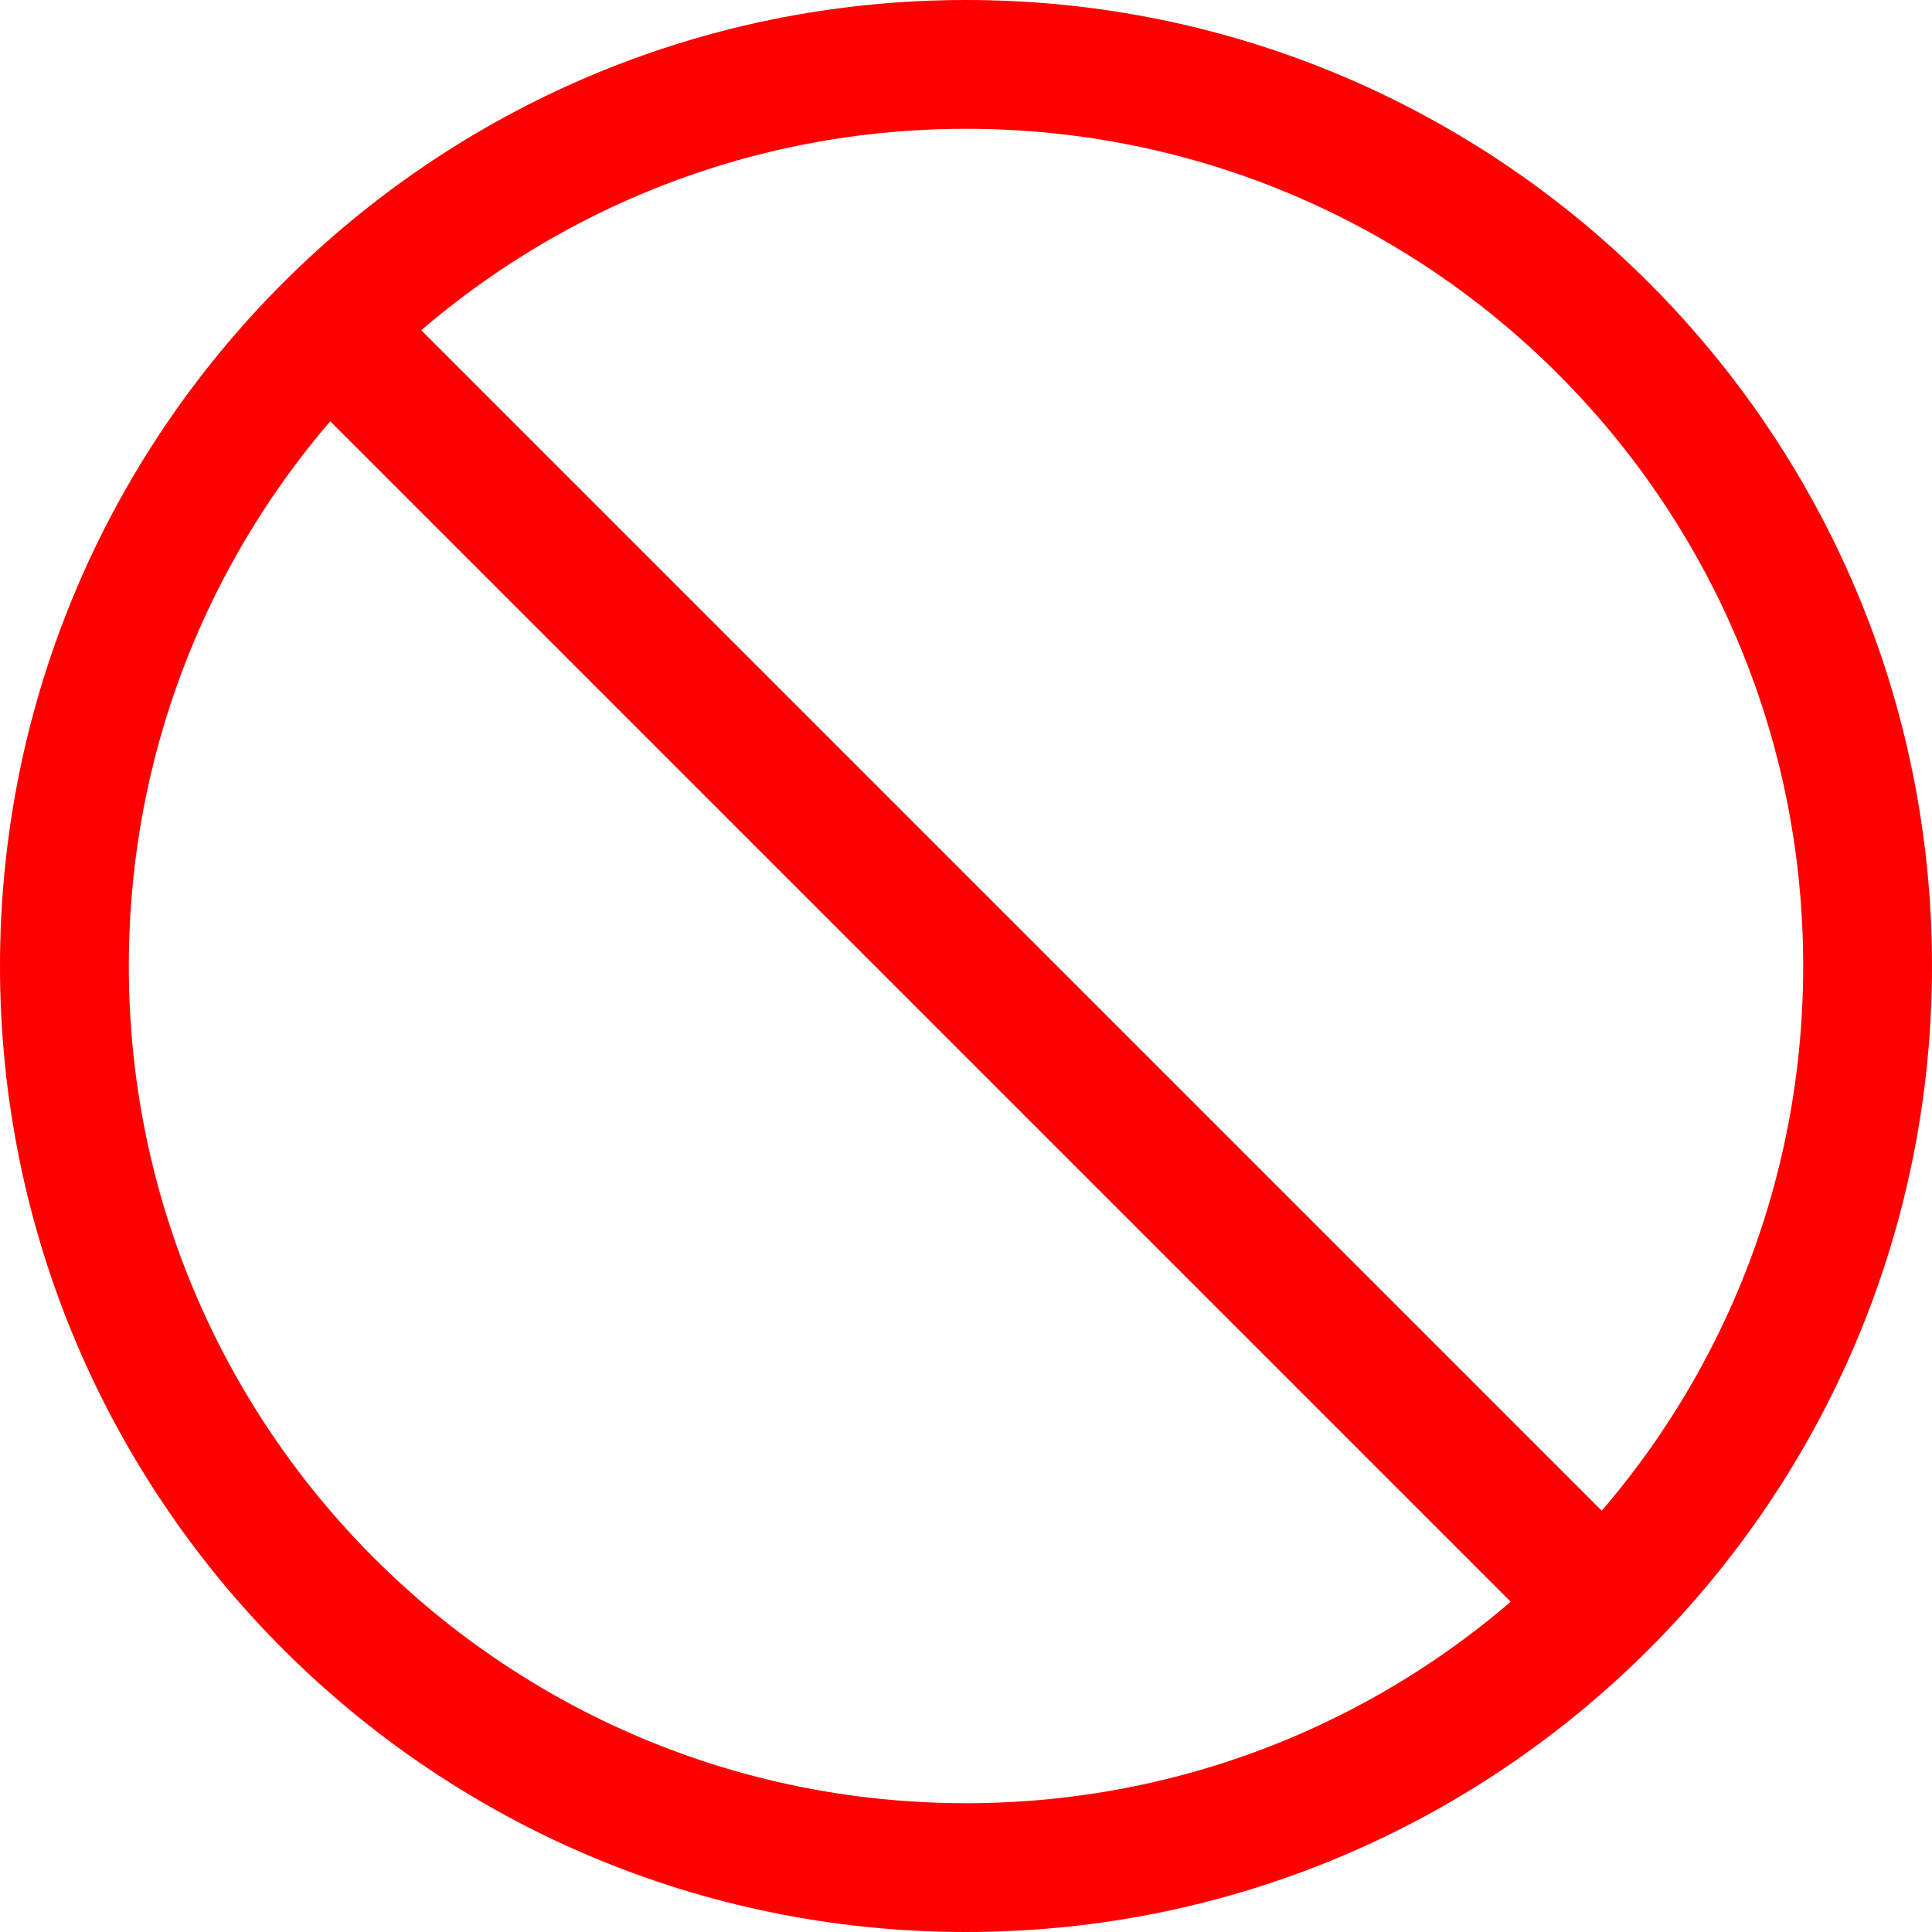
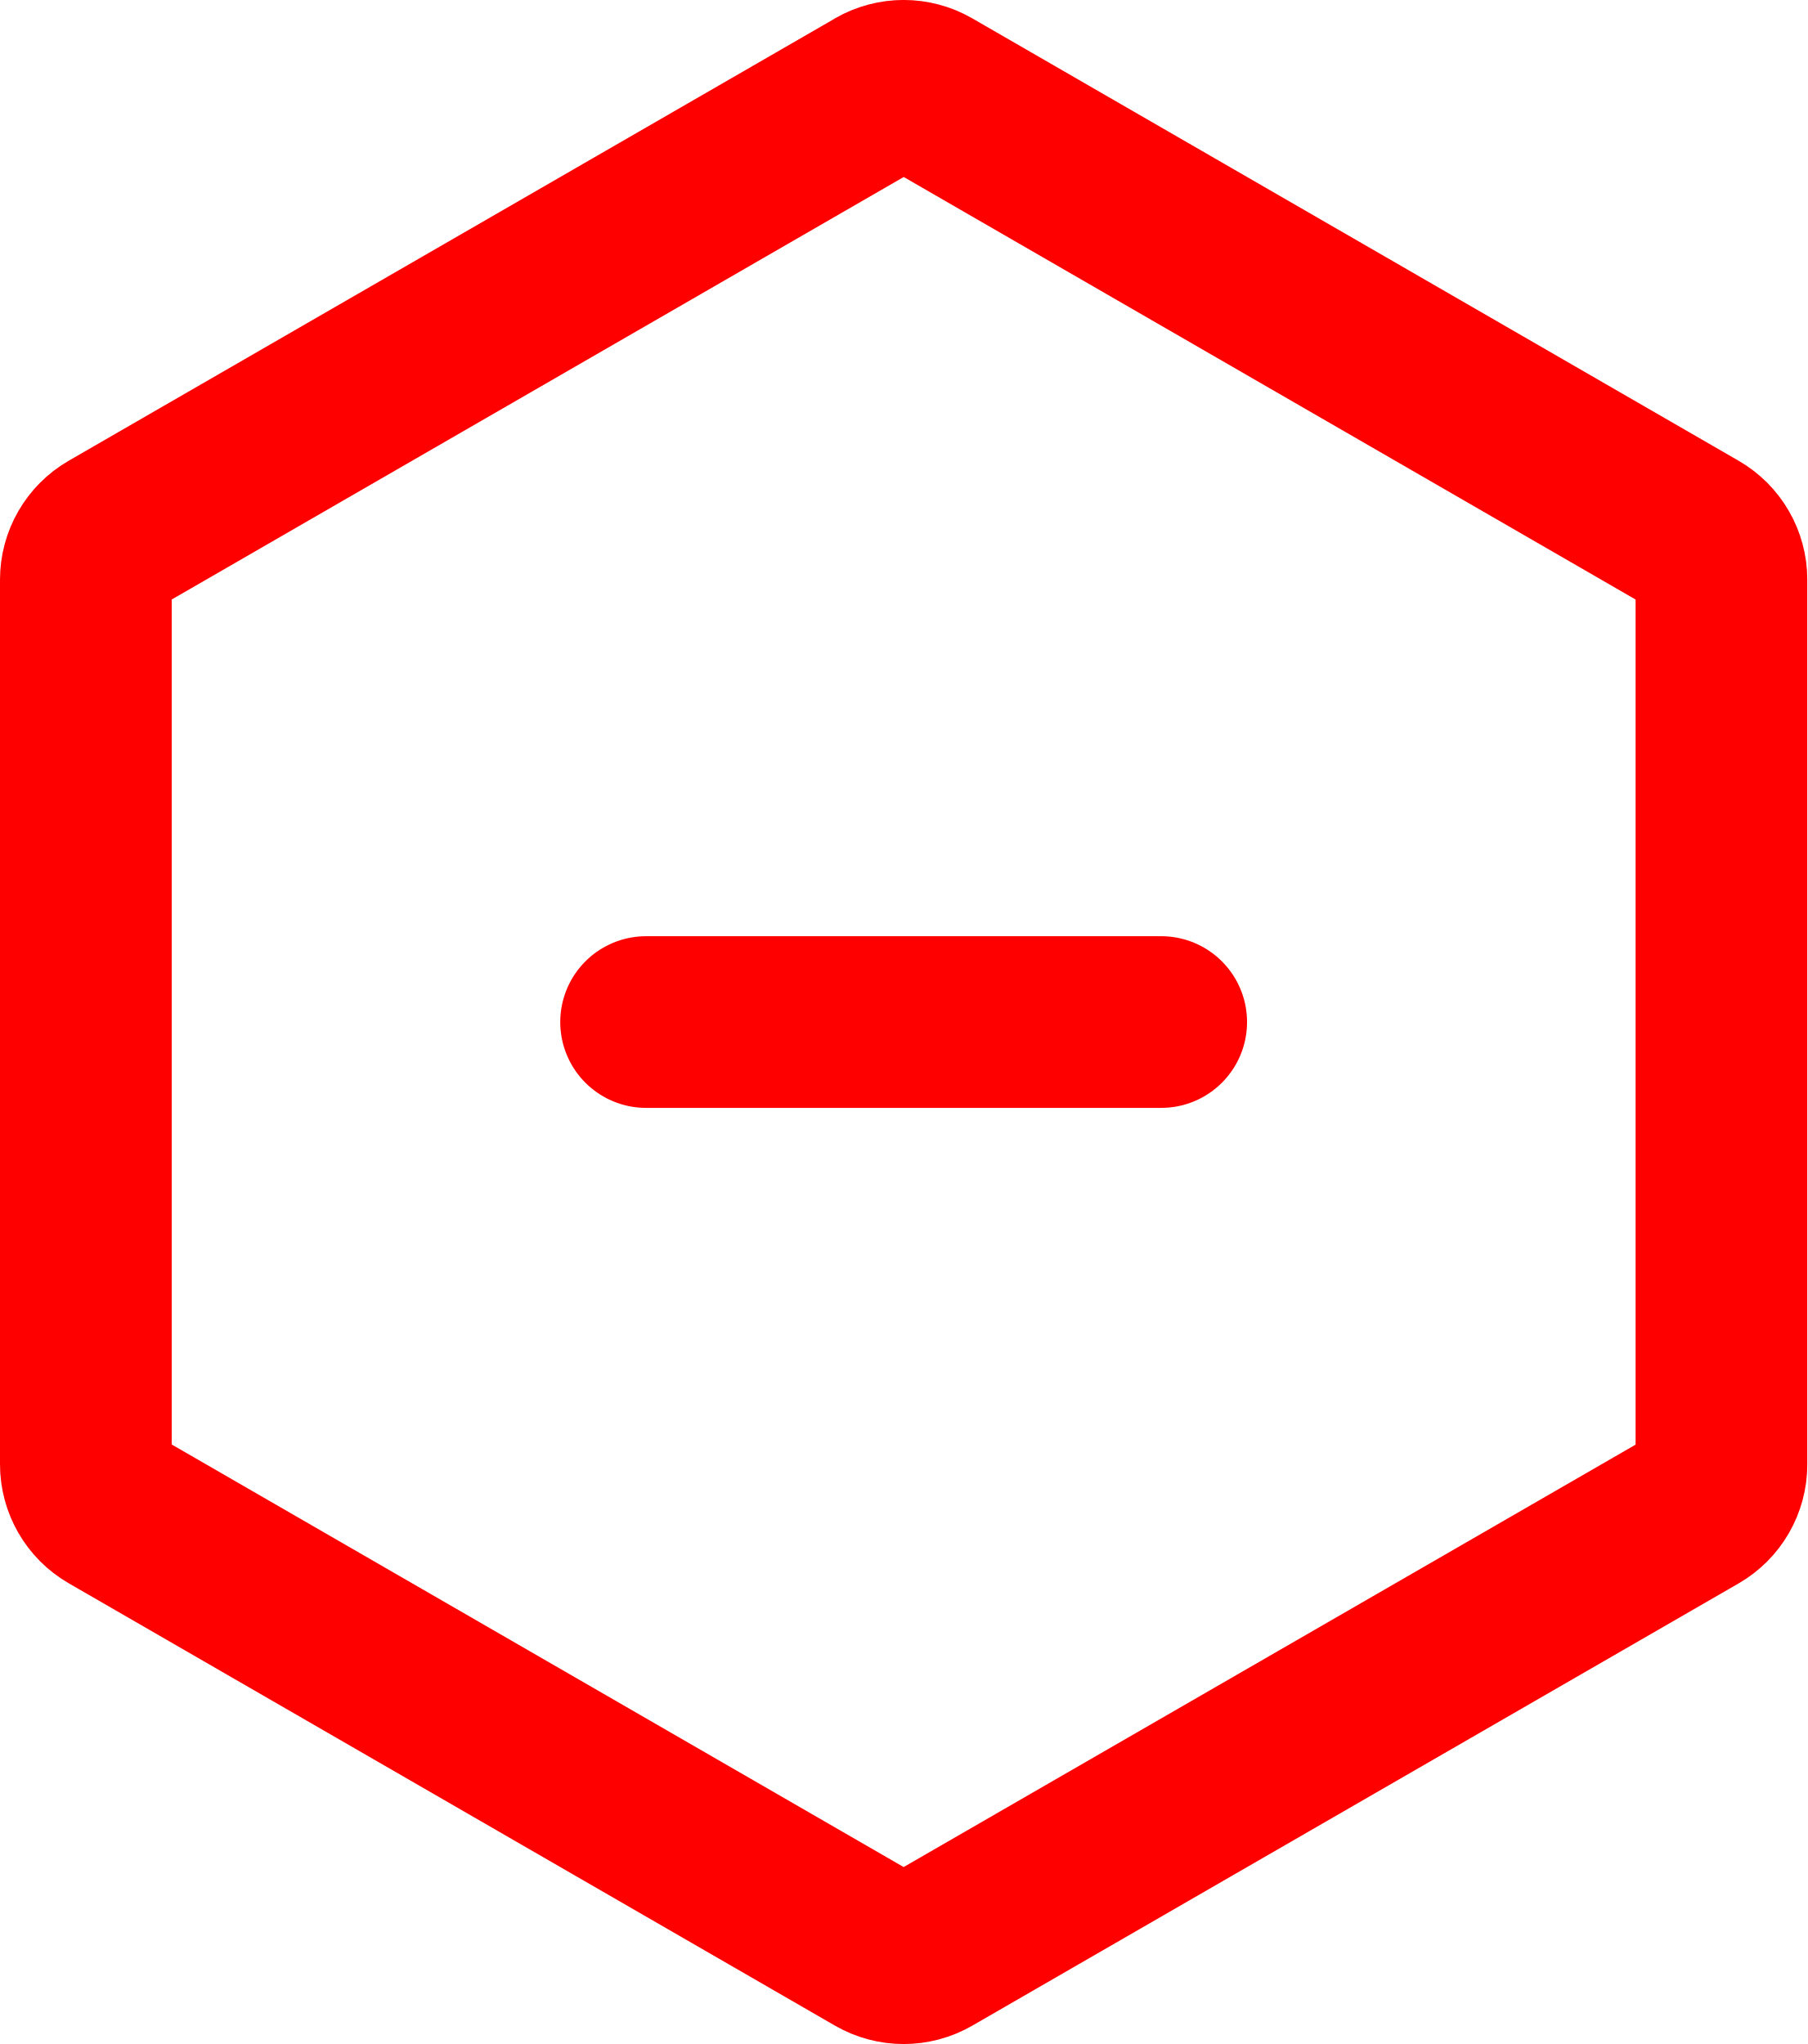
- <svg xmlns="http://www.w3.org/2000/svg" viewBox="0 0 15 15" fill="none" width="15" height="15" version="1.1" id="svg4">
+ <svg xmlns="http://www.w3.org/2000/svg" width="21.052" height="23.813" stroke-width="2" viewBox="0 0 21.052 23.813" fill="none" color="#000000" version="1.1" id="svg4">
  <defs id="defs8" />
-   <path d="M2.5 2.5l10 10m-5 2a7 7 0 110-14 7 7 0 010 14z" stroke="currentColor" id="path2" style="stroke:#ff0000;stroke-opacity:1" />
+   <path d="M 7.526,11.907 H 13.526 m -3.3,-10.827 a 0.6,0.6 0 0 1 0.6,0 l 8.926,5.154 a 0.6,0.6 0 0 1 0.3,0.52 V 17.061 a 0.6,0.6 0 0 1 -0.3,0.52 l -8.926,5.152 a 0.6,0.6 0 0 1 -0.6,0 l -8.926,-5.154 a 0.6,0.6 0 0 1 -0.3,-0.52 V 6.754 a 0.6,0.6 0 0 1 0.3,-0.52 l 8.926,-5.153 z" stroke="#000000" stroke-width="2" stroke-linecap="round" stroke-linejoin="round" id="path2" style="stroke:#ff0000;stroke-opacity:1" />
</svg>
